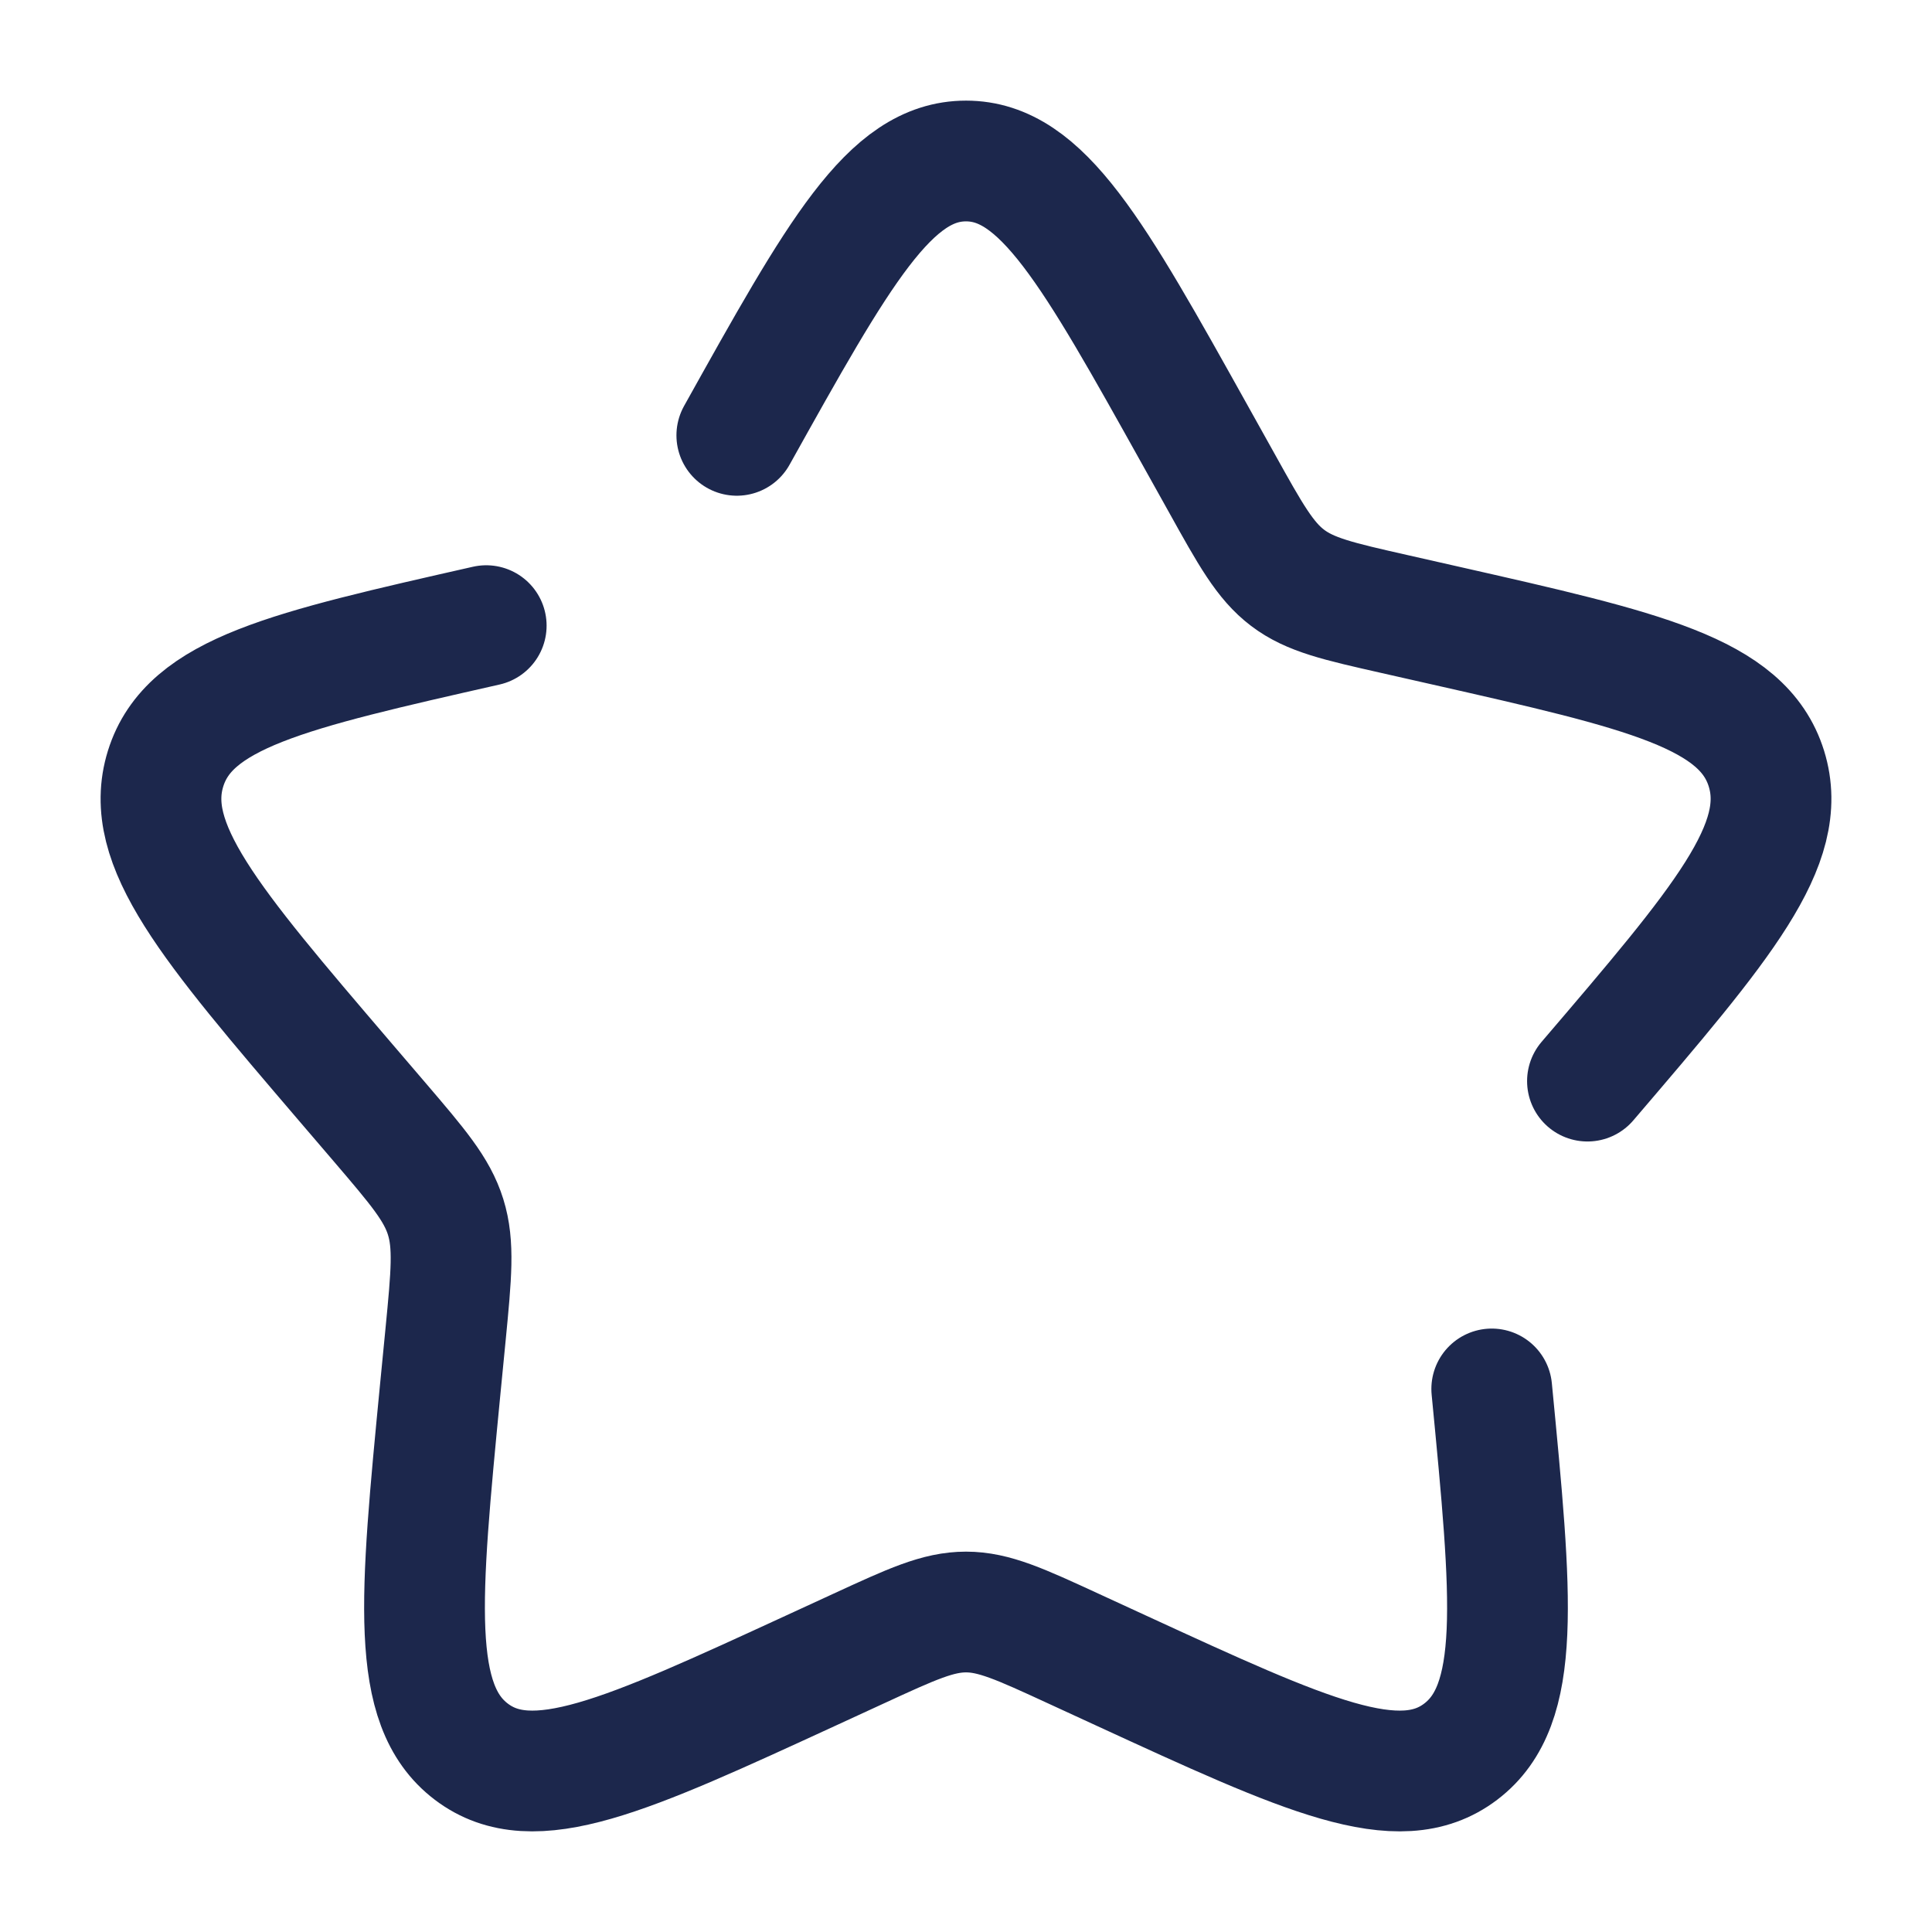
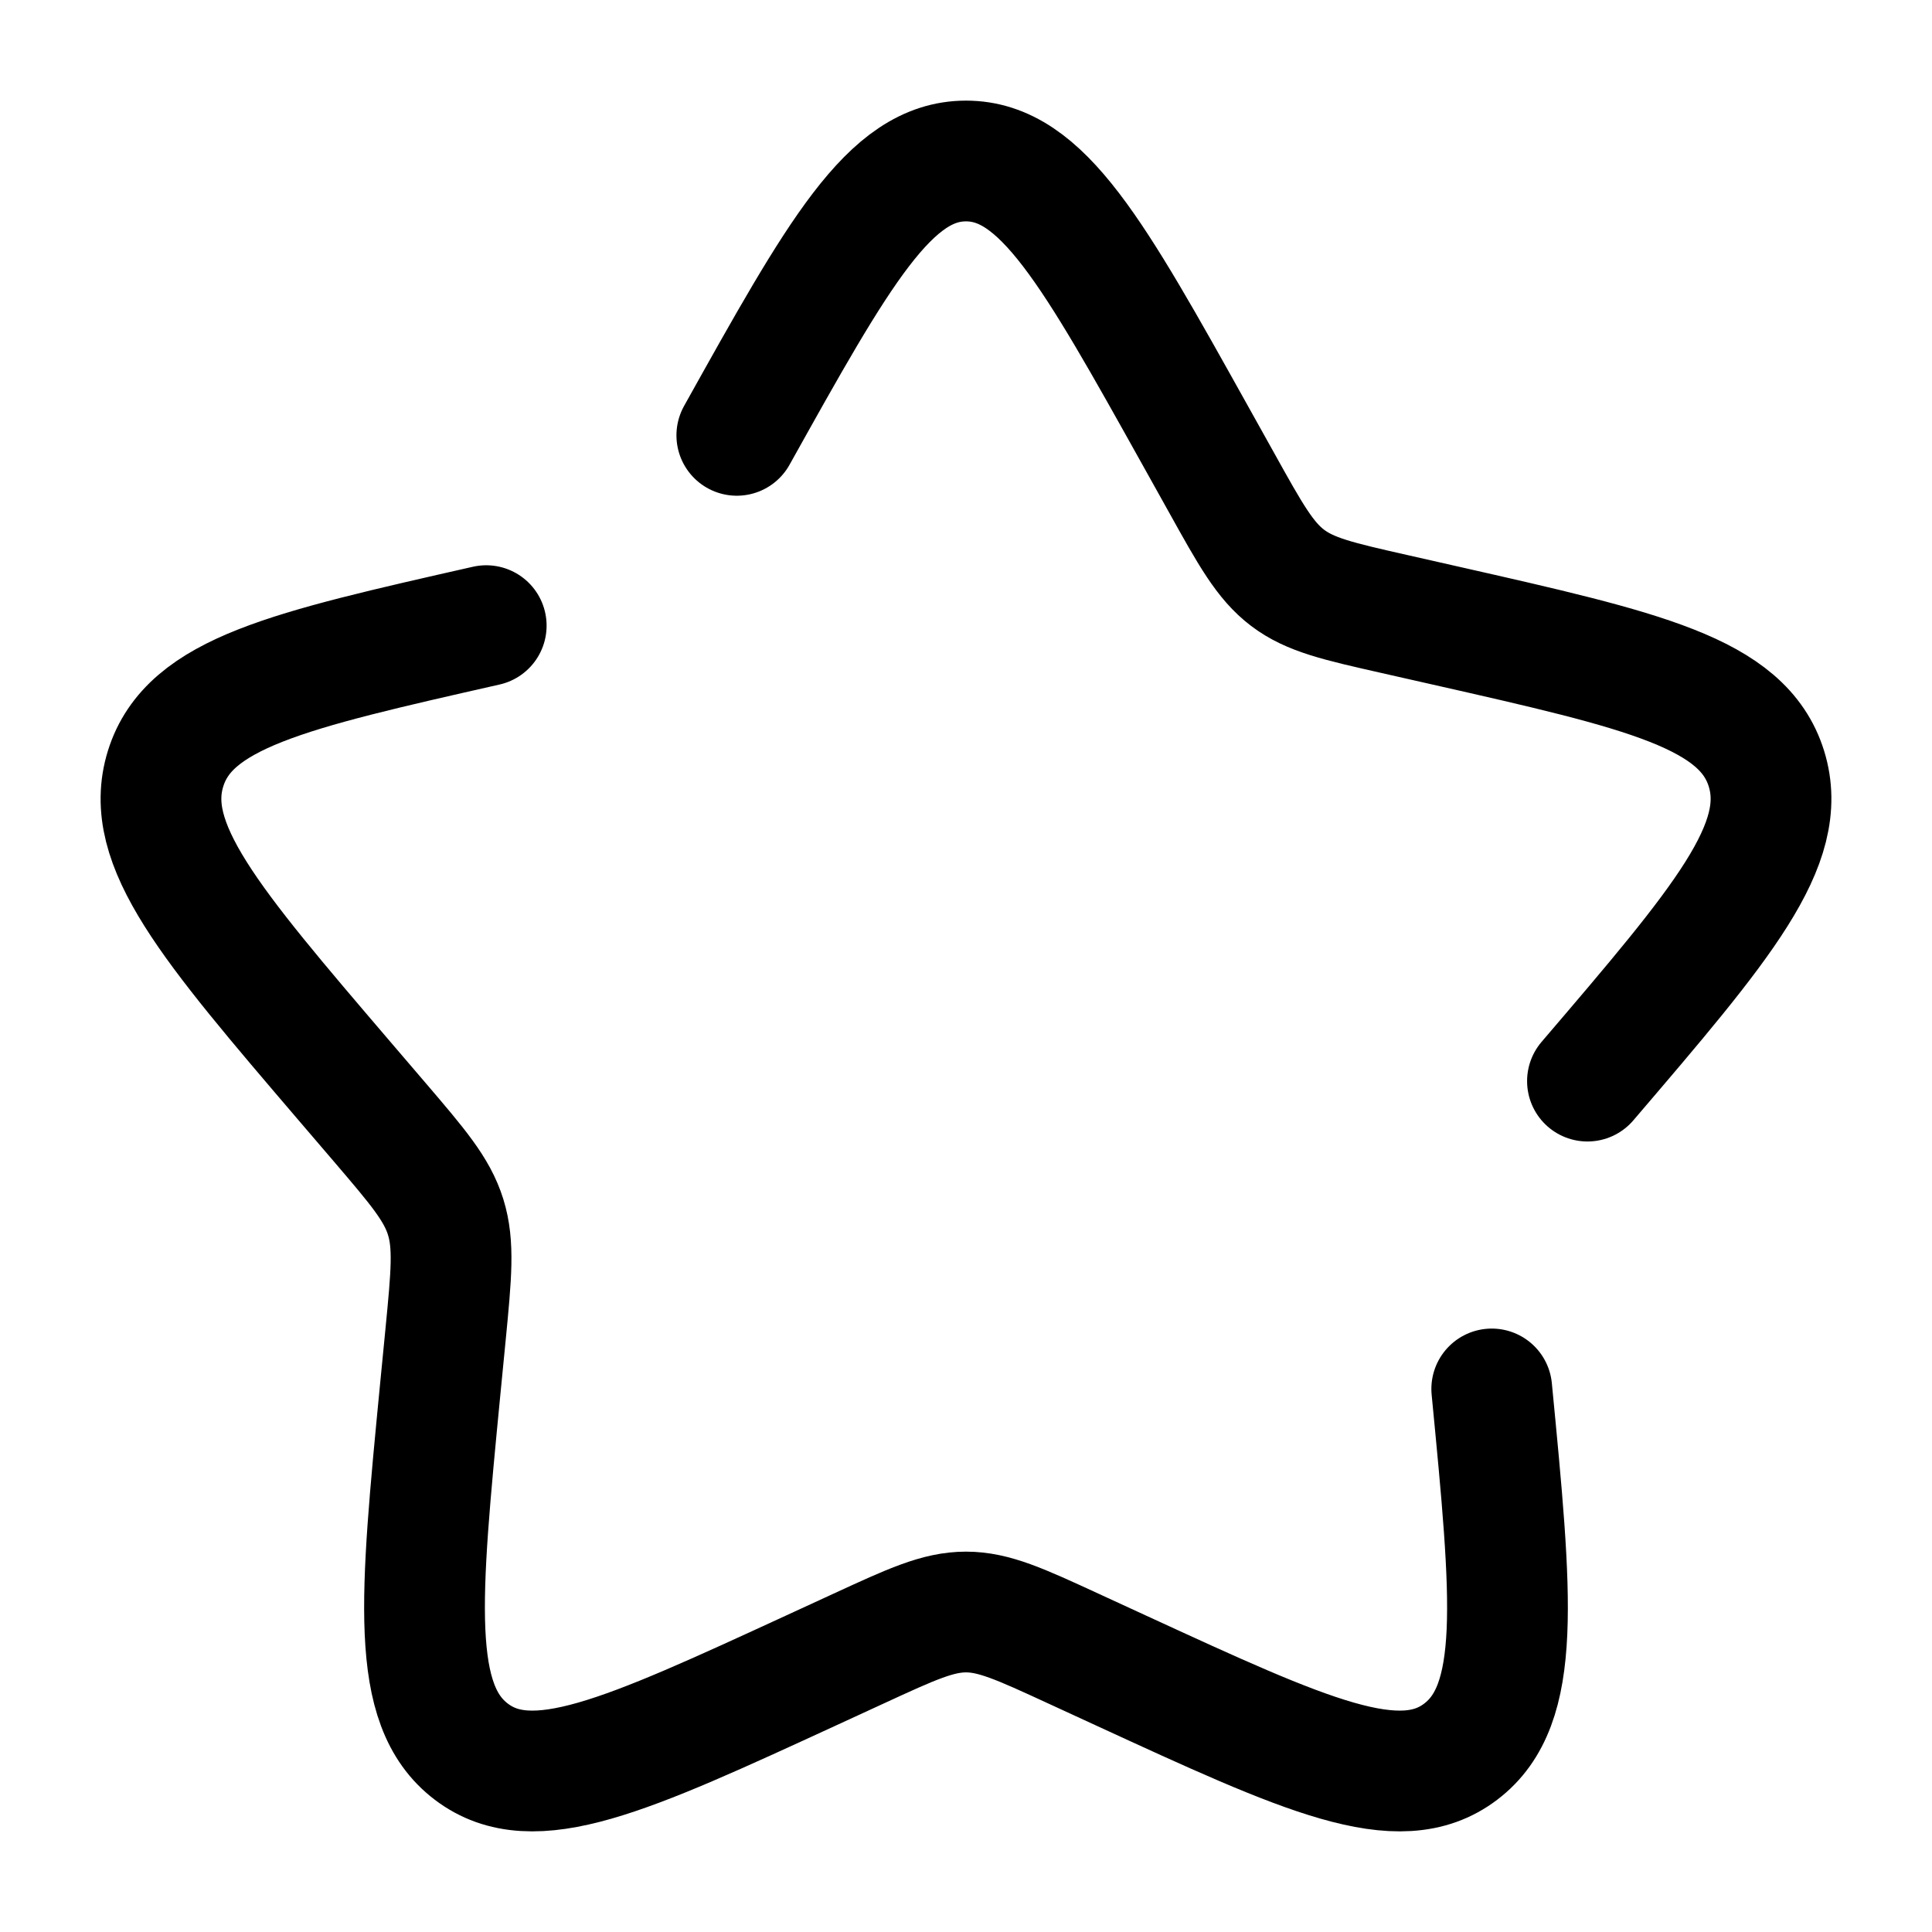
<svg xmlns="http://www.w3.org/2000/svg" width="800px" height="800px" viewBox="0 0 24 24" fill="none">
-   <path d="M6.04 7.772C3.58 8.329 2.35 8.607 2.057 9.548C1.765 10.489 2.603 11.469 4.28 13.43L4.714 13.937C5.19 14.494 5.429 14.773 5.536 15.118C5.643 15.462 5.607 15.834 5.535 16.578L5.469 17.254C5.216 19.871 5.089 21.179 5.855 21.76C6.621 22.342 7.773 21.811 10.076 20.751L10.671 20.477C11.326 20.175 11.653 20.025 12 20.025C12.347 20.025 12.674 20.175 13.329 20.477L13.924 20.751C16.227 21.811 17.379 22.342 18.145 21.76C18.911 21.179 18.784 19.871 18.531 17.254M19.72 13.43C21.397 11.469 22.235 10.489 21.943 9.548C21.65 8.607 20.42 8.329 17.96 7.772L17.324 7.628C16.625 7.47 16.276 7.391 15.995 7.178C15.714 6.965 15.534 6.642 15.175 5.996L14.847 5.408C13.58 3.136 12.947 2 12 2C11.053 2 10.42 3.136 9.153 5.408" stroke="#1C274C" stroke-width="1.5" stroke-linecap="round" />
+   <path d="M6.04 7.772C3.58 8.329 2.35 8.607 2.057 9.548C1.765 10.489 2.603 11.469 4.28 13.43L4.714 13.937C5.19 14.494 5.429 14.773 5.536 15.118C5.643 15.462 5.607 15.834 5.535 16.578L5.469 17.254C5.216 19.871 5.089 21.179 5.855 21.76C6.621 22.342 7.773 21.811 10.076 20.751L10.671 20.477C11.326 20.175 11.653 20.025 12 20.025C12.347 20.025 12.674 20.175 13.329 20.477L13.924 20.751C16.227 21.811 17.379 22.342 18.145 21.76C18.911 21.179 18.784 19.871 18.531 17.254M19.72 13.43C21.397 11.469 22.235 10.489 21.943 9.548C21.65 8.607 20.42 8.329 17.96 7.772L17.324 7.628C16.625 7.47 16.276 7.391 15.995 7.178C15.714 6.965 15.534 6.642 15.175 5.996L14.847 5.408C13.58 3.136 12.947 2 12 2C11.053 2 10.42 3.136 9.153 5.408" stroke="currentColor" stroke-width="1.5" stroke-linecap="round" />
</svg>
